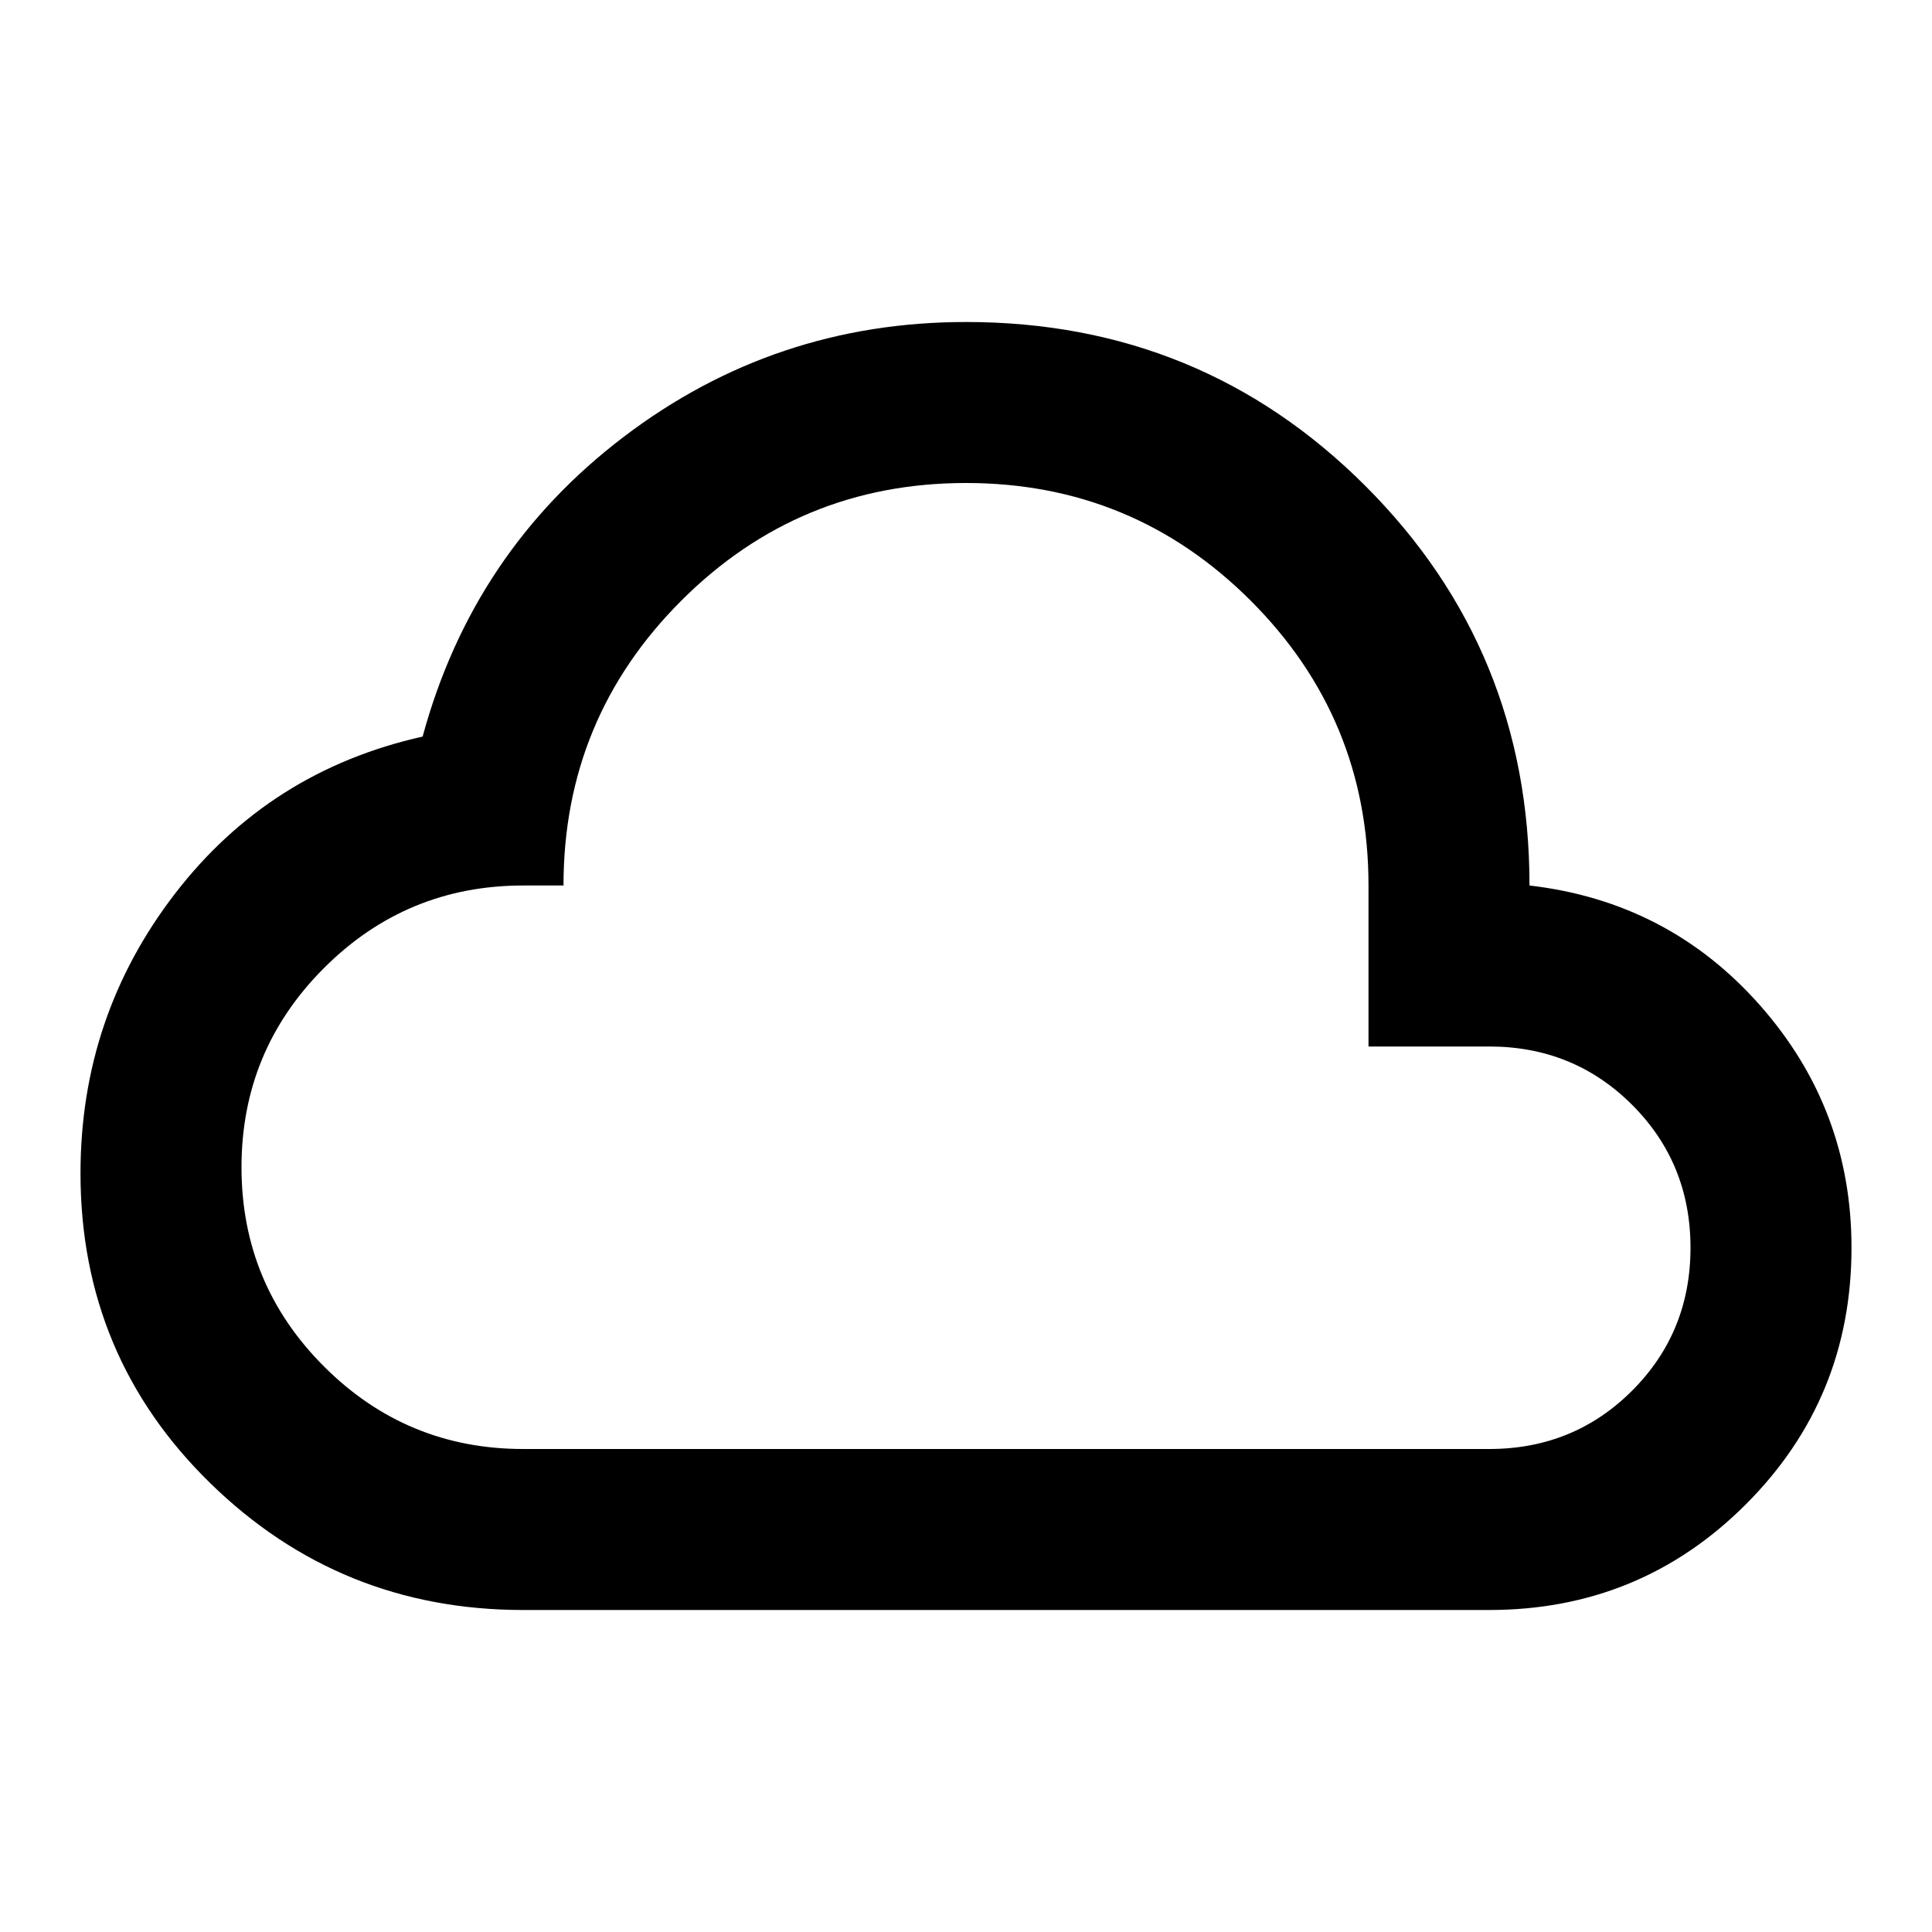
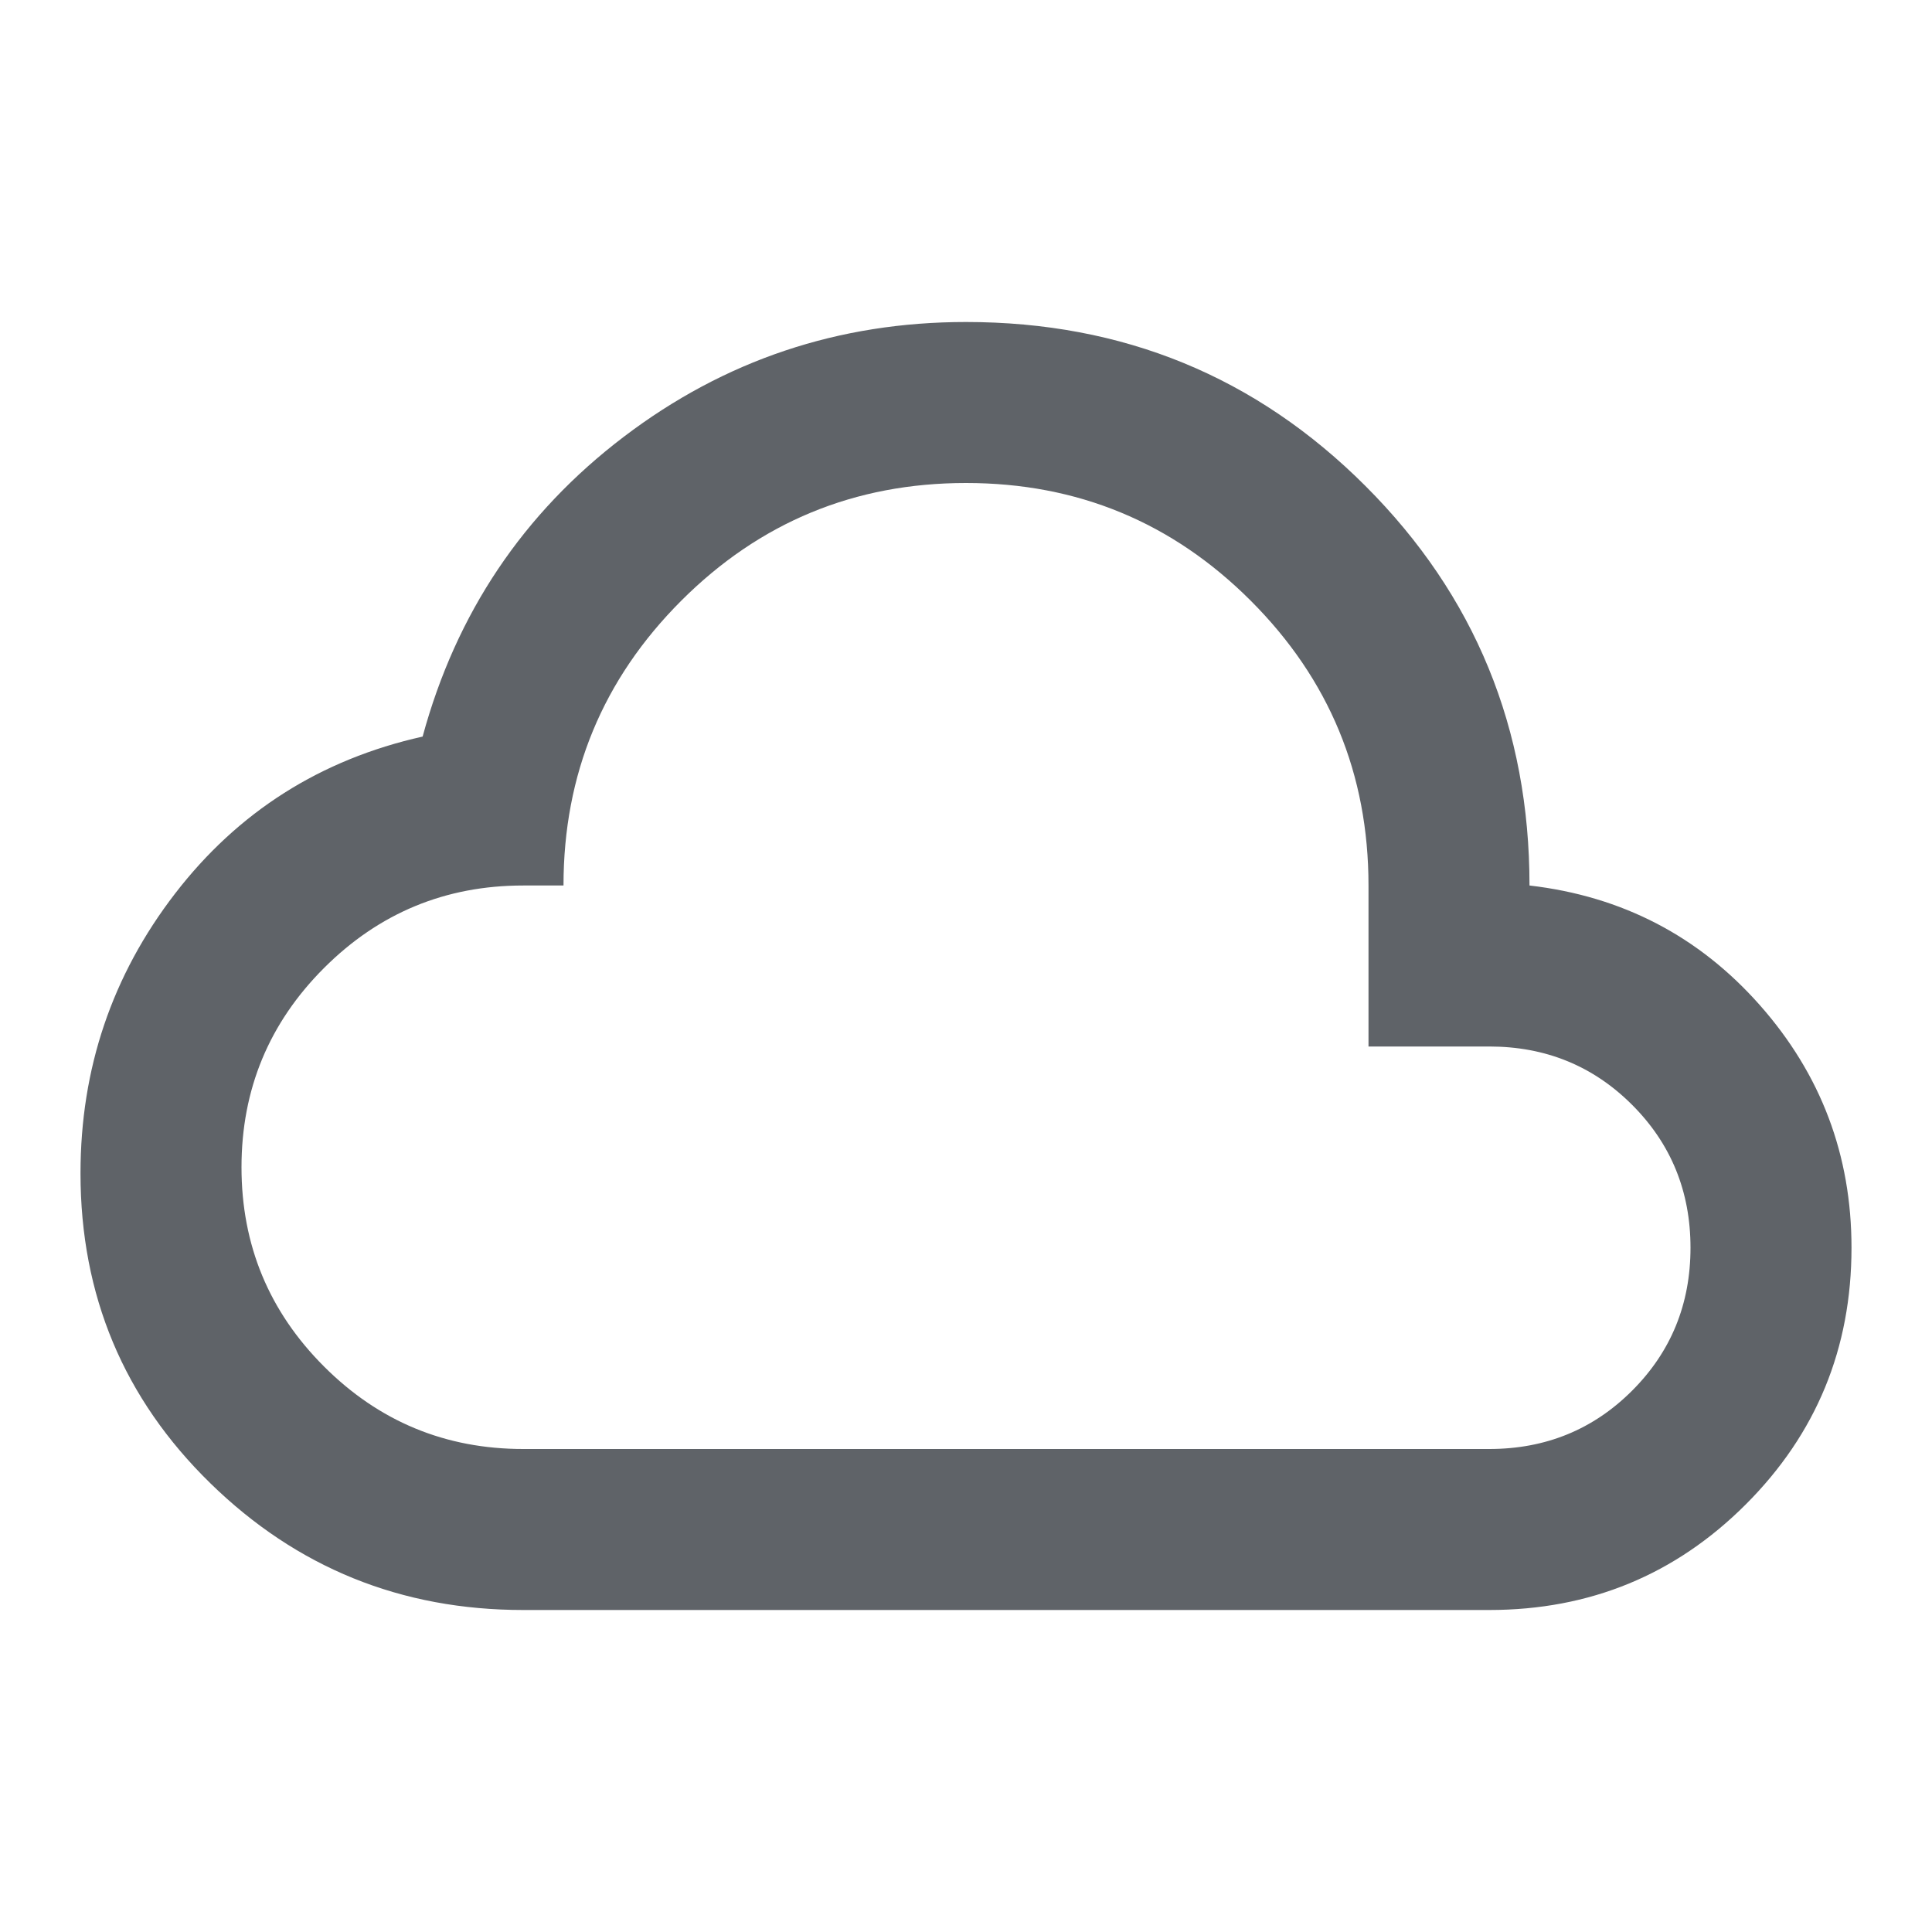
- <svg xmlns="http://www.w3.org/2000/svg" height="24" viewBox="0 -960 960 960" width="24">
+ <svg xmlns="http://www.w3.org/2000/svg" height="24px" viewBox="0 -960 960 960" width="24px" fill="#5f6368">
  <path d="M260-160q-91 0-155.5-63T40-377q0-78 47-139t123-78q25-92 100-149t170-57q117 0 198.5 81.5T760-520q69 8 114.5 59.5T920-340q0 75-52.5 127.5T740-160H260Zm0-80h480q42 0 71-29t29-71q0-42-29-71t-71-29h-60v-80q0-83-58.5-141.5T480-720q-83 0-141.5 58.5T280-520h-20q-58 0-99 41t-41 99q0 58 41 99t99 41Zm220-240Z" />
</svg>
